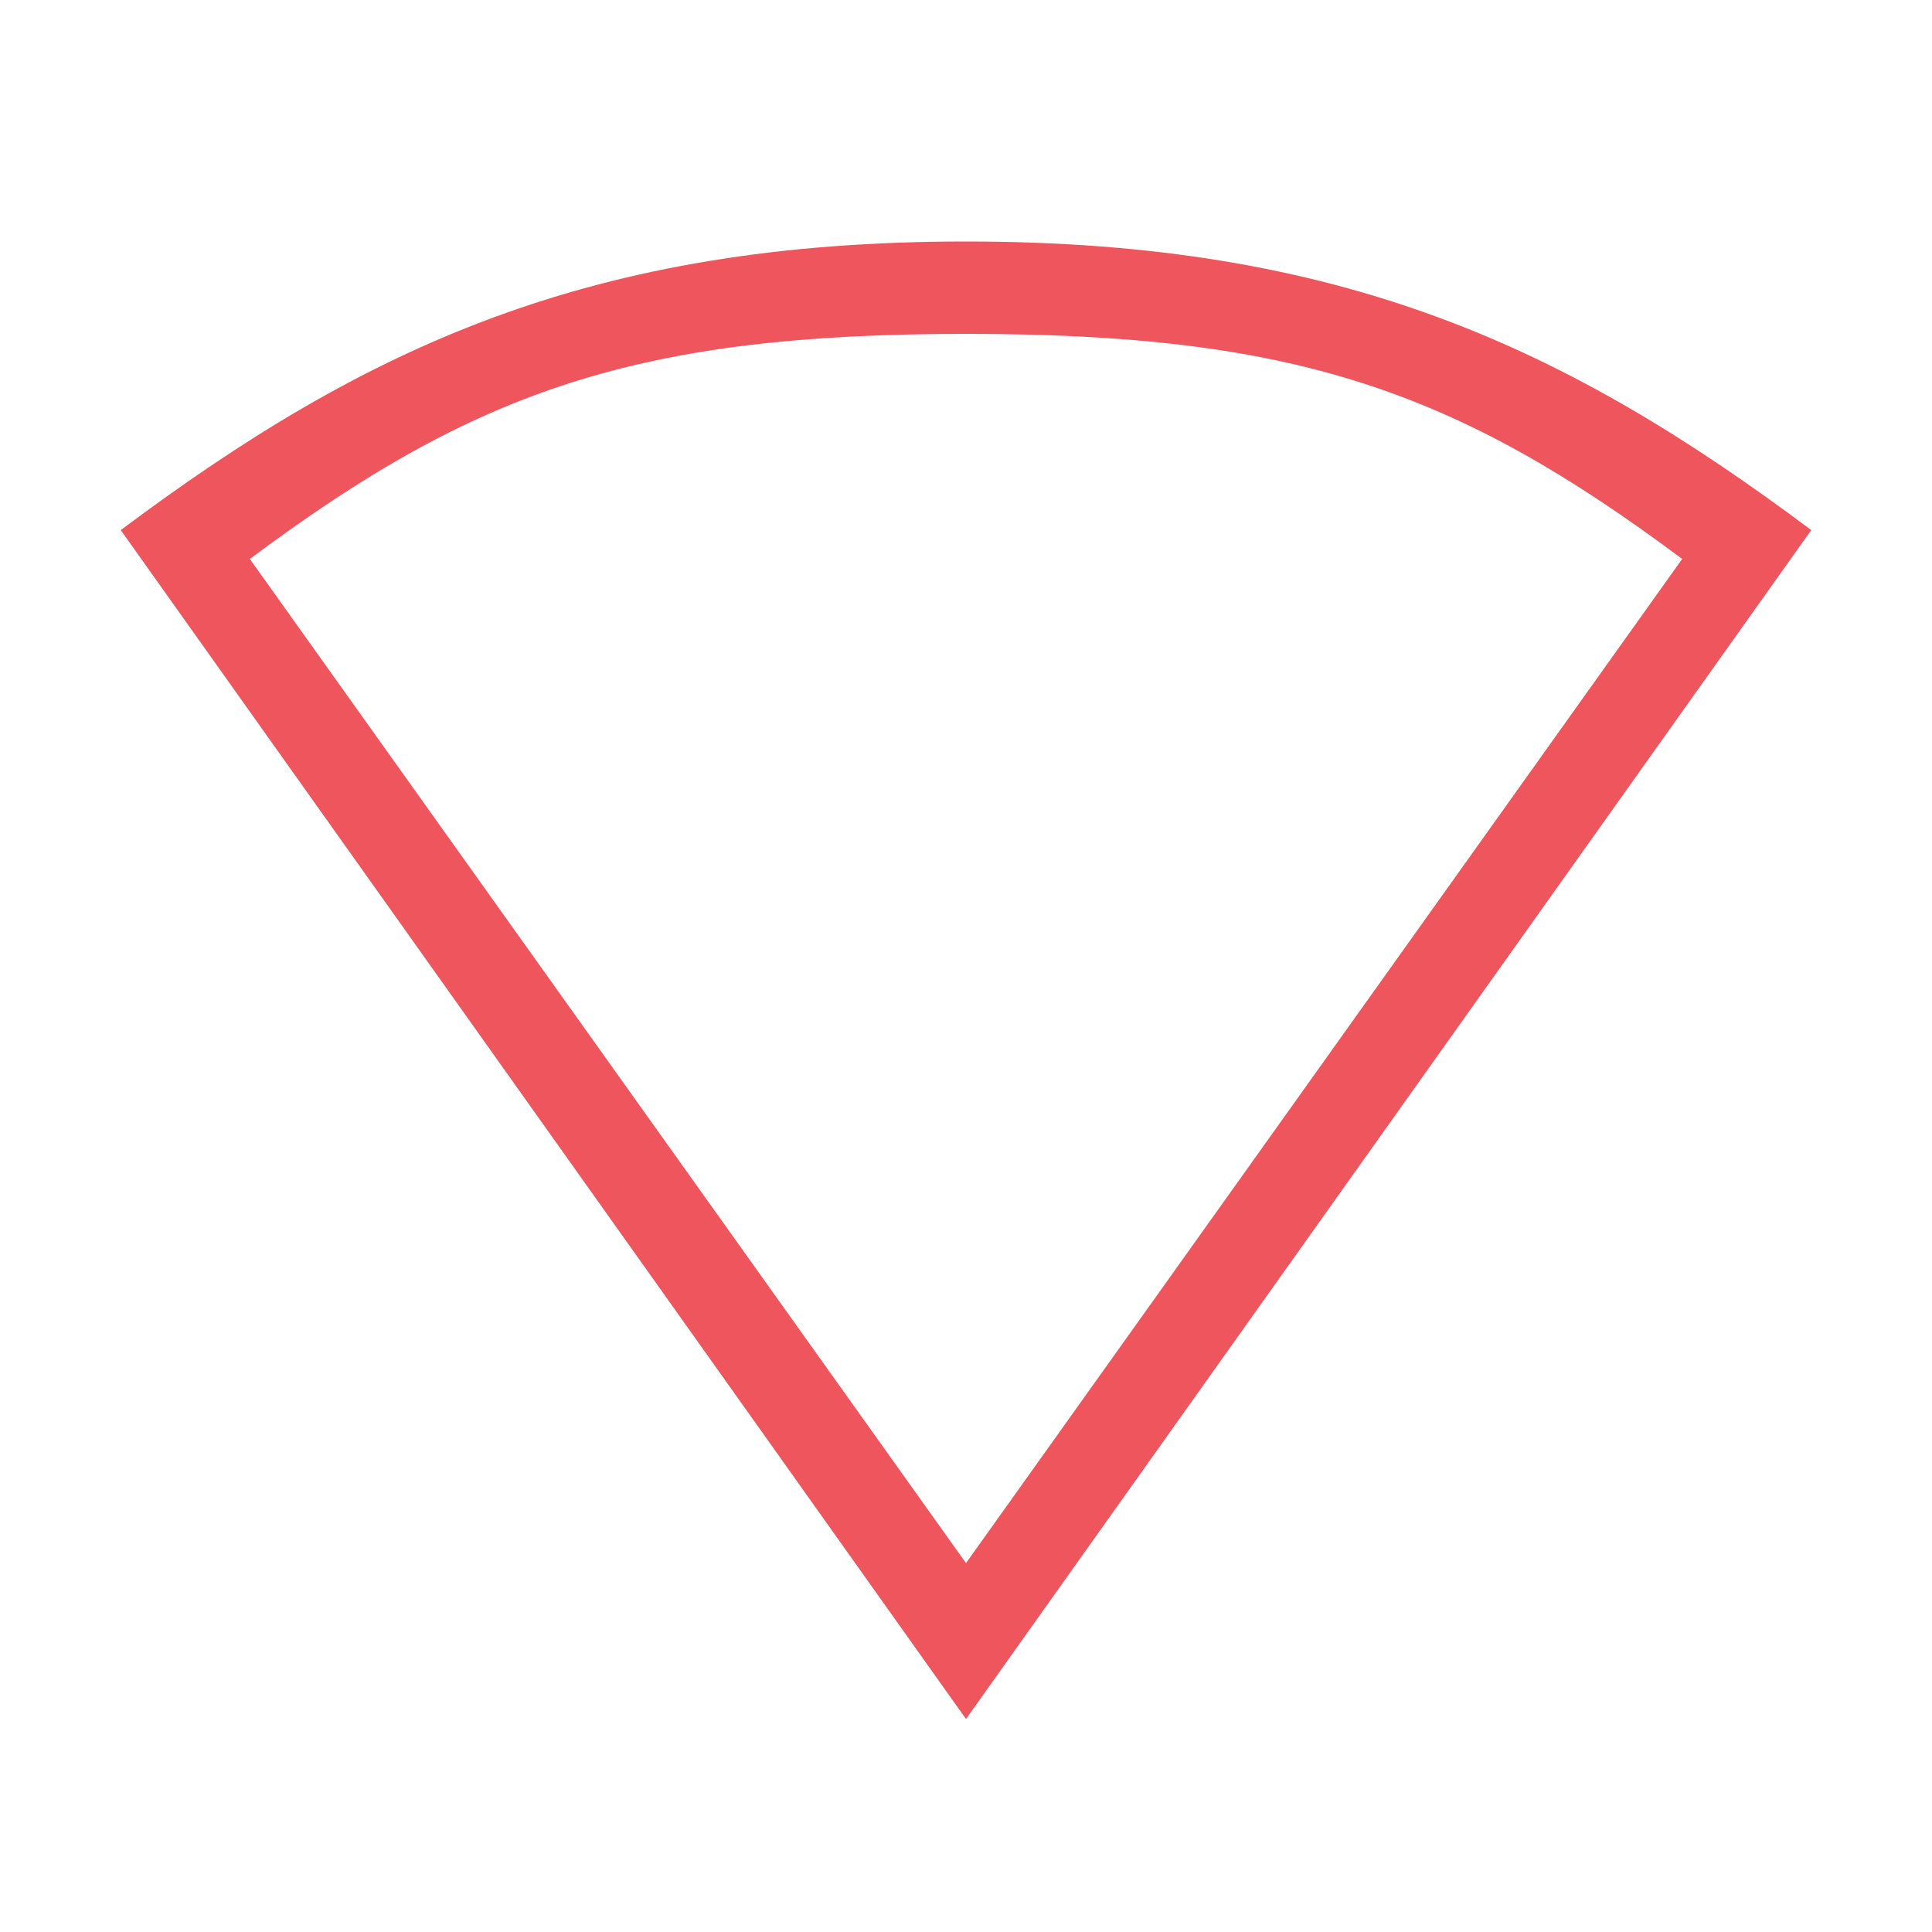
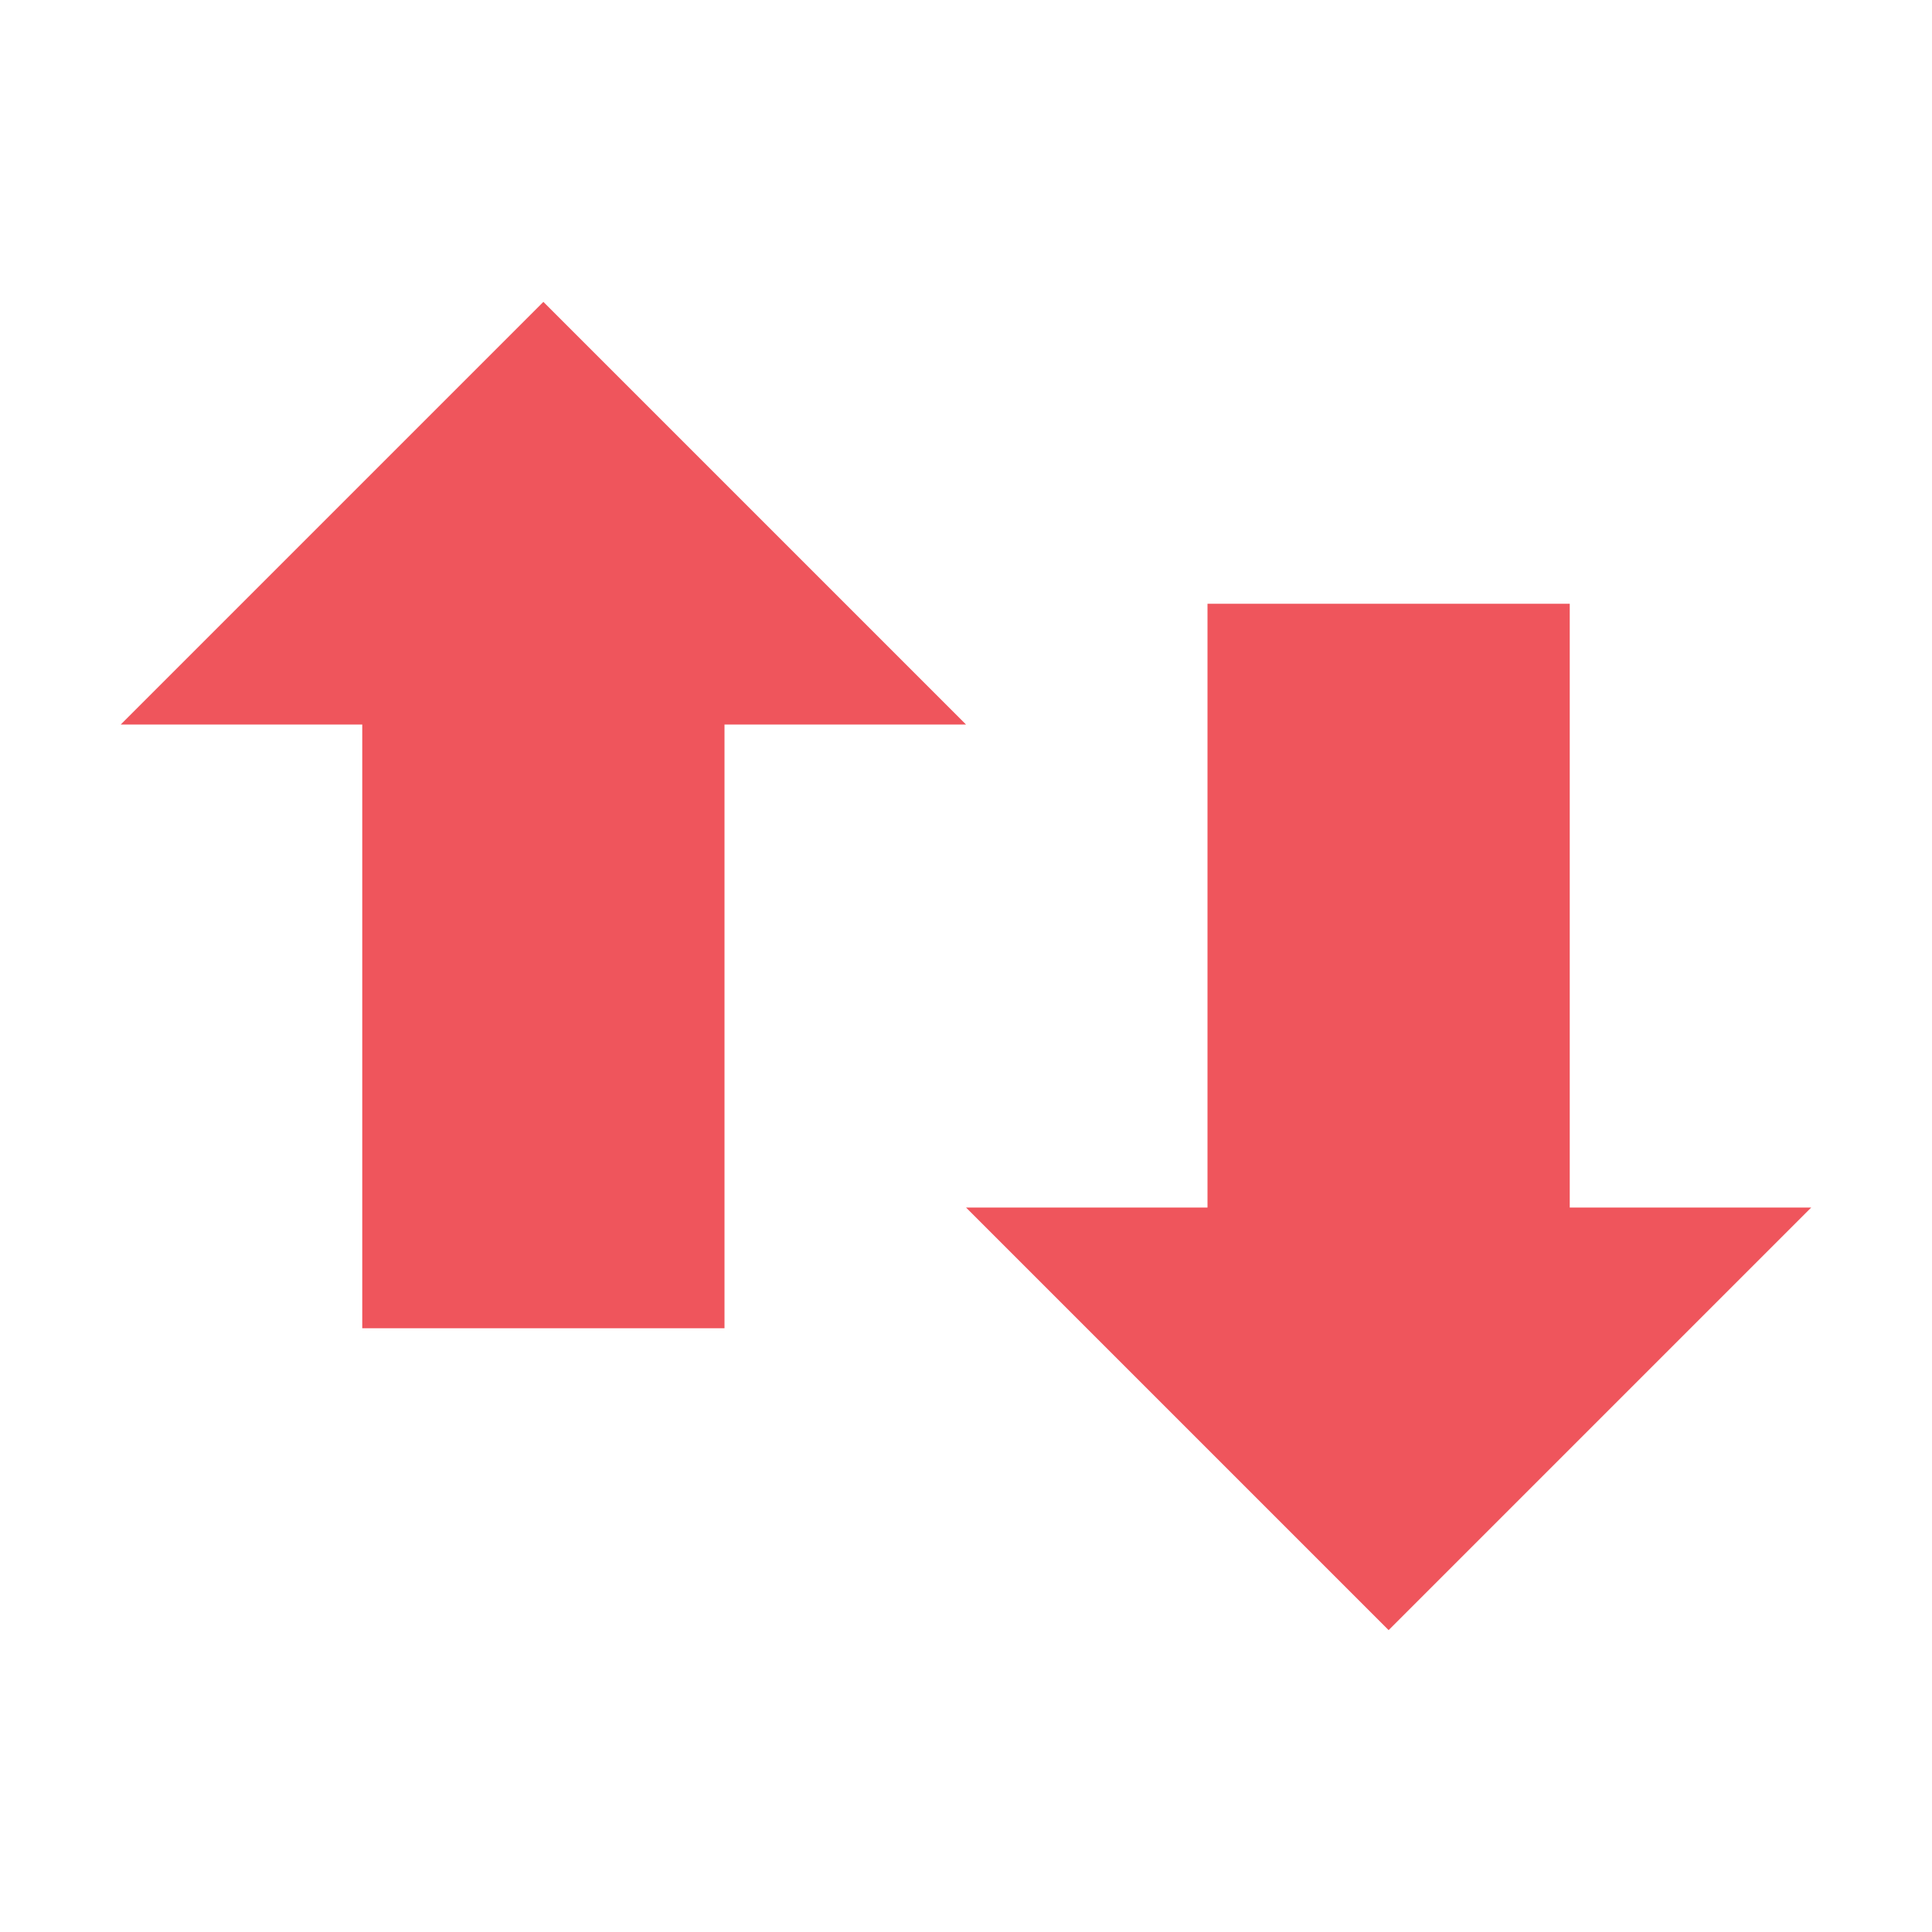
<svg xmlns="http://www.w3.org/2000/svg" viewBox="0 0 16 16">
-   <path d="m 8 2 c -3.111 0 -4.977 0.876 -7 2.39 l 7 9.846 7 -9.846 c -2.023 -1.514 -3.889 -2.39 -7 -2.39 z m 0 0.765 c 2.71 0 4.052 0.461 5.931 1.864 l -5.931 8.316 -5.931 -8.316 c 1.879 -1.402 3.22 -1.864 5.931 -1.864 z" style="fill:#ef555c;fill-opacity:1;color:#000" />
+   <path style="fill:#ef555c;fill-opacity:1;fill-rule:evenodd" d="M 8,6 4.5,2.5 1,6 3,6 3,11 6,11 6,6 z" />
+   <path style="fill:#ef555c;fill-opacity:1;fill-rule:evenodd" d="m 8 10 3.5 3.5 3.5 -3.5 l -2 0 0 -5 -3 0 0 5 z" />
</svg>
